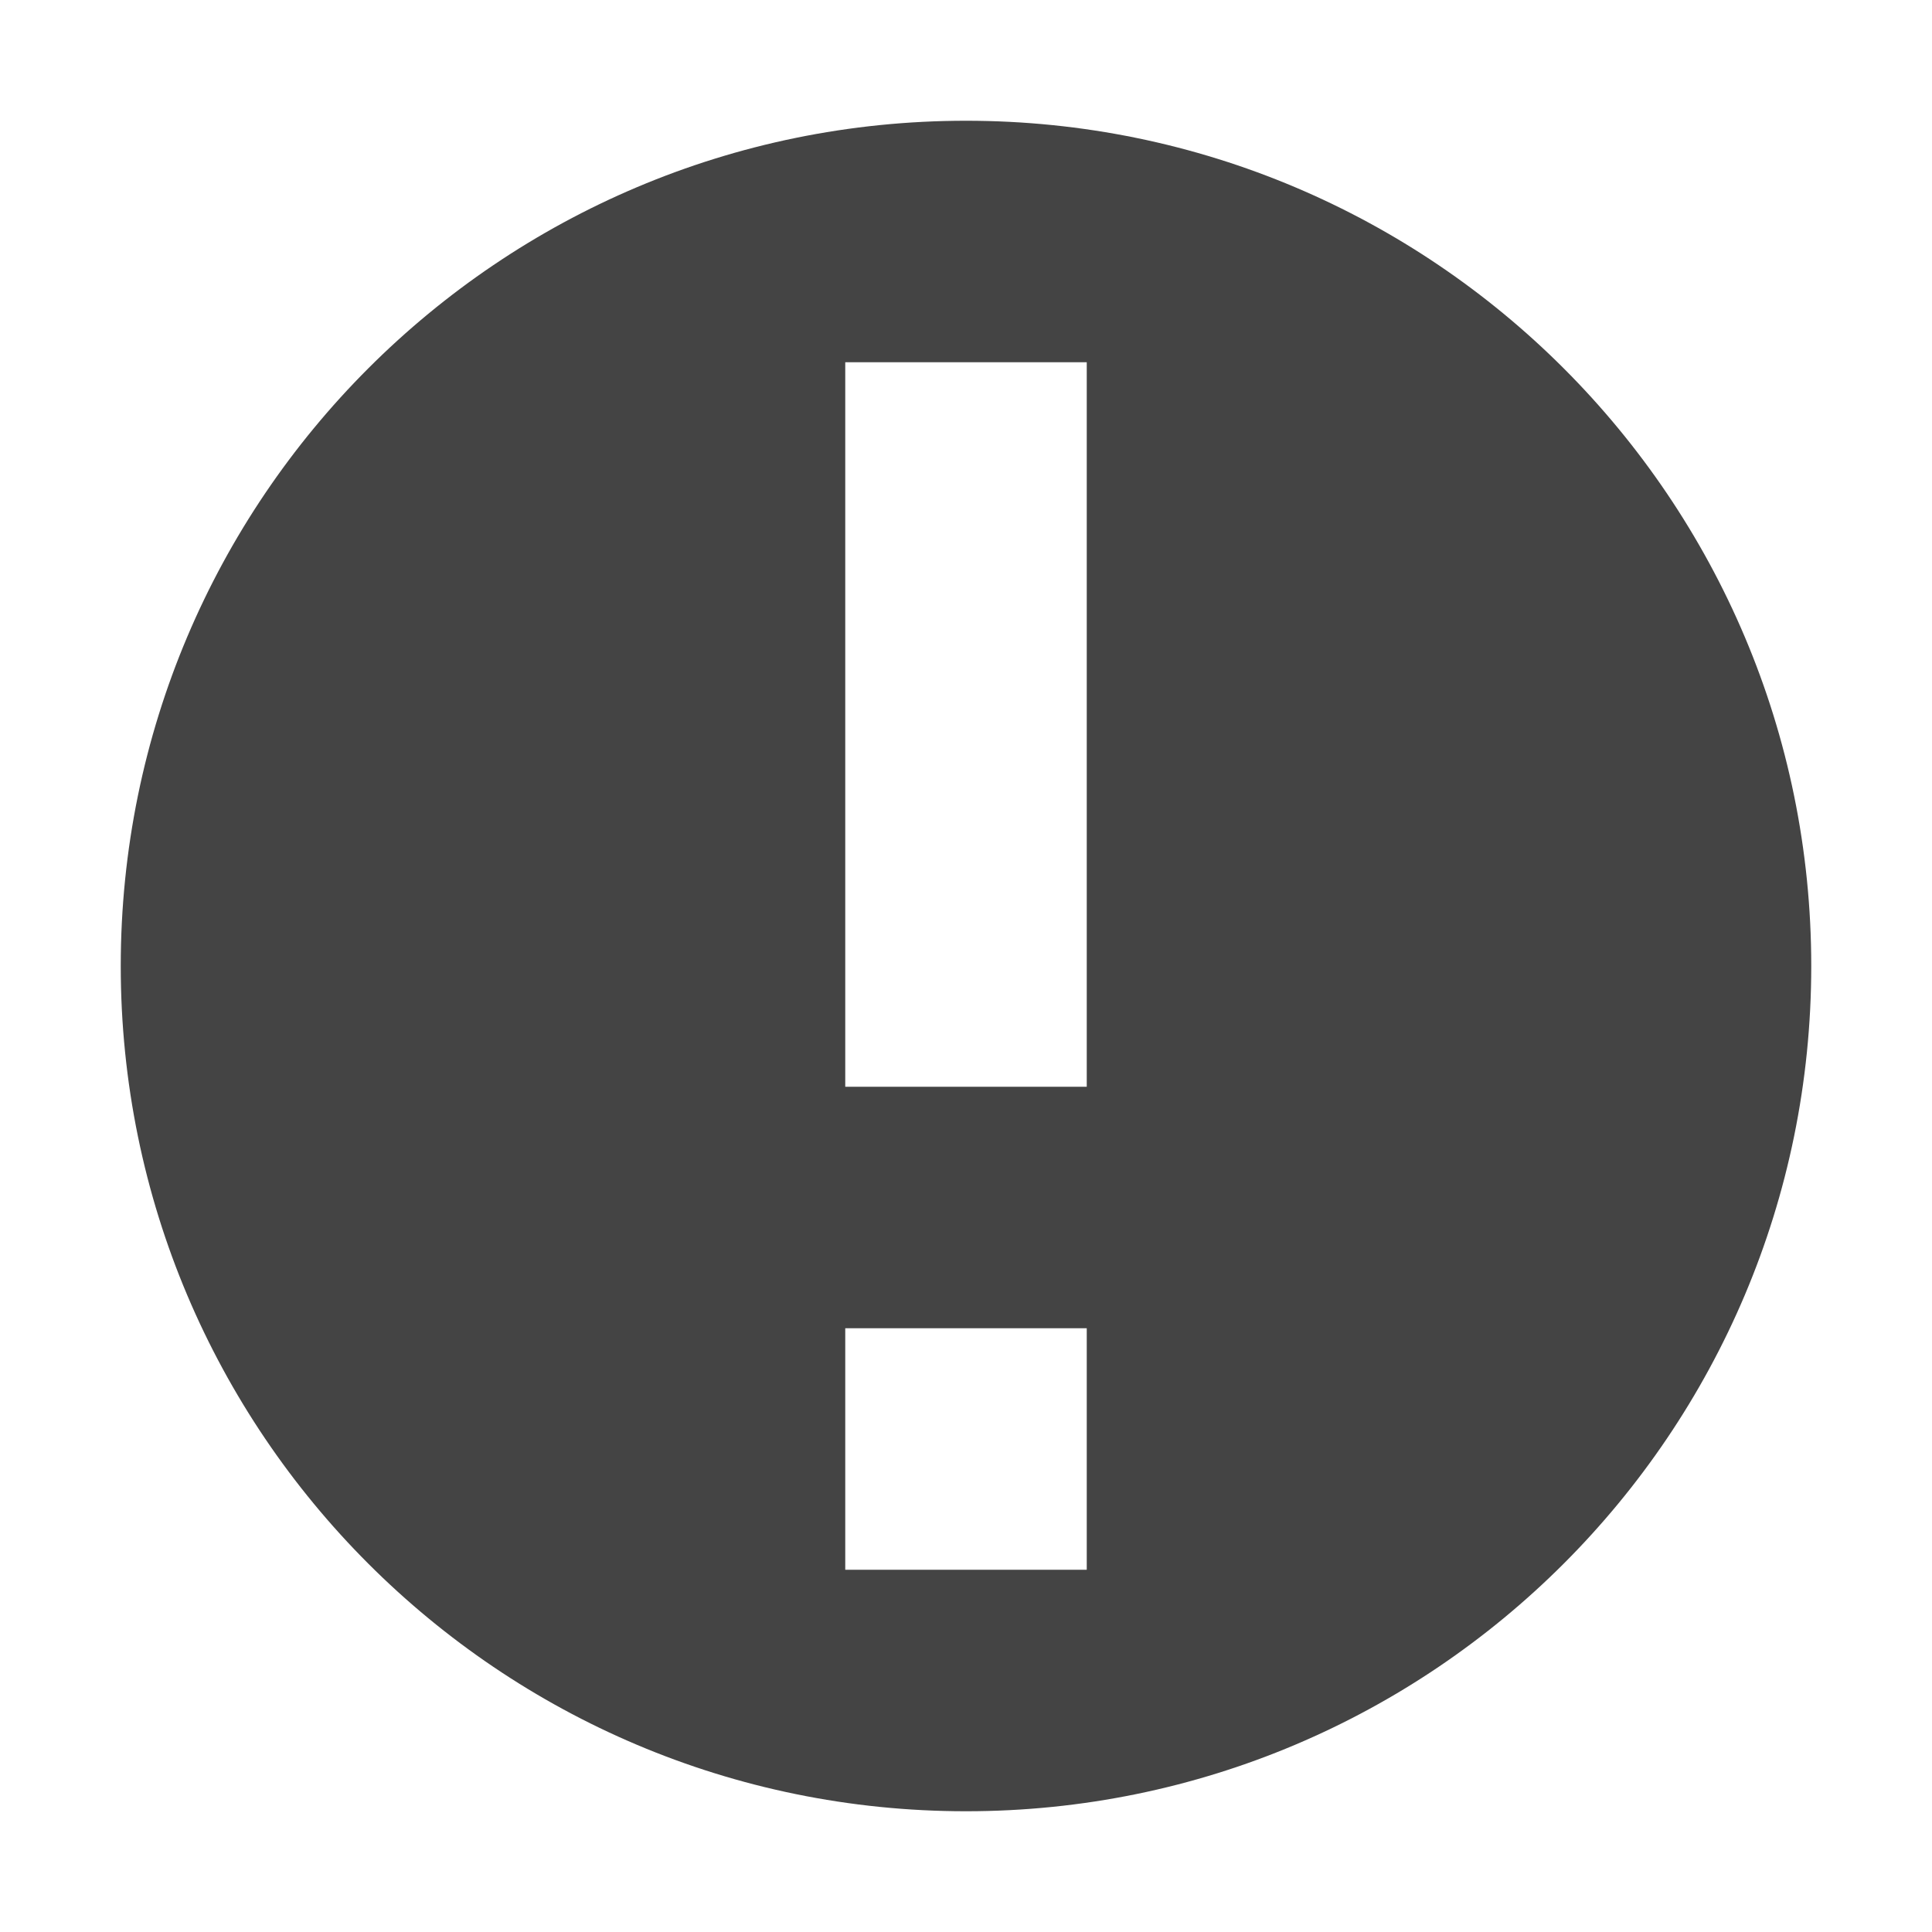
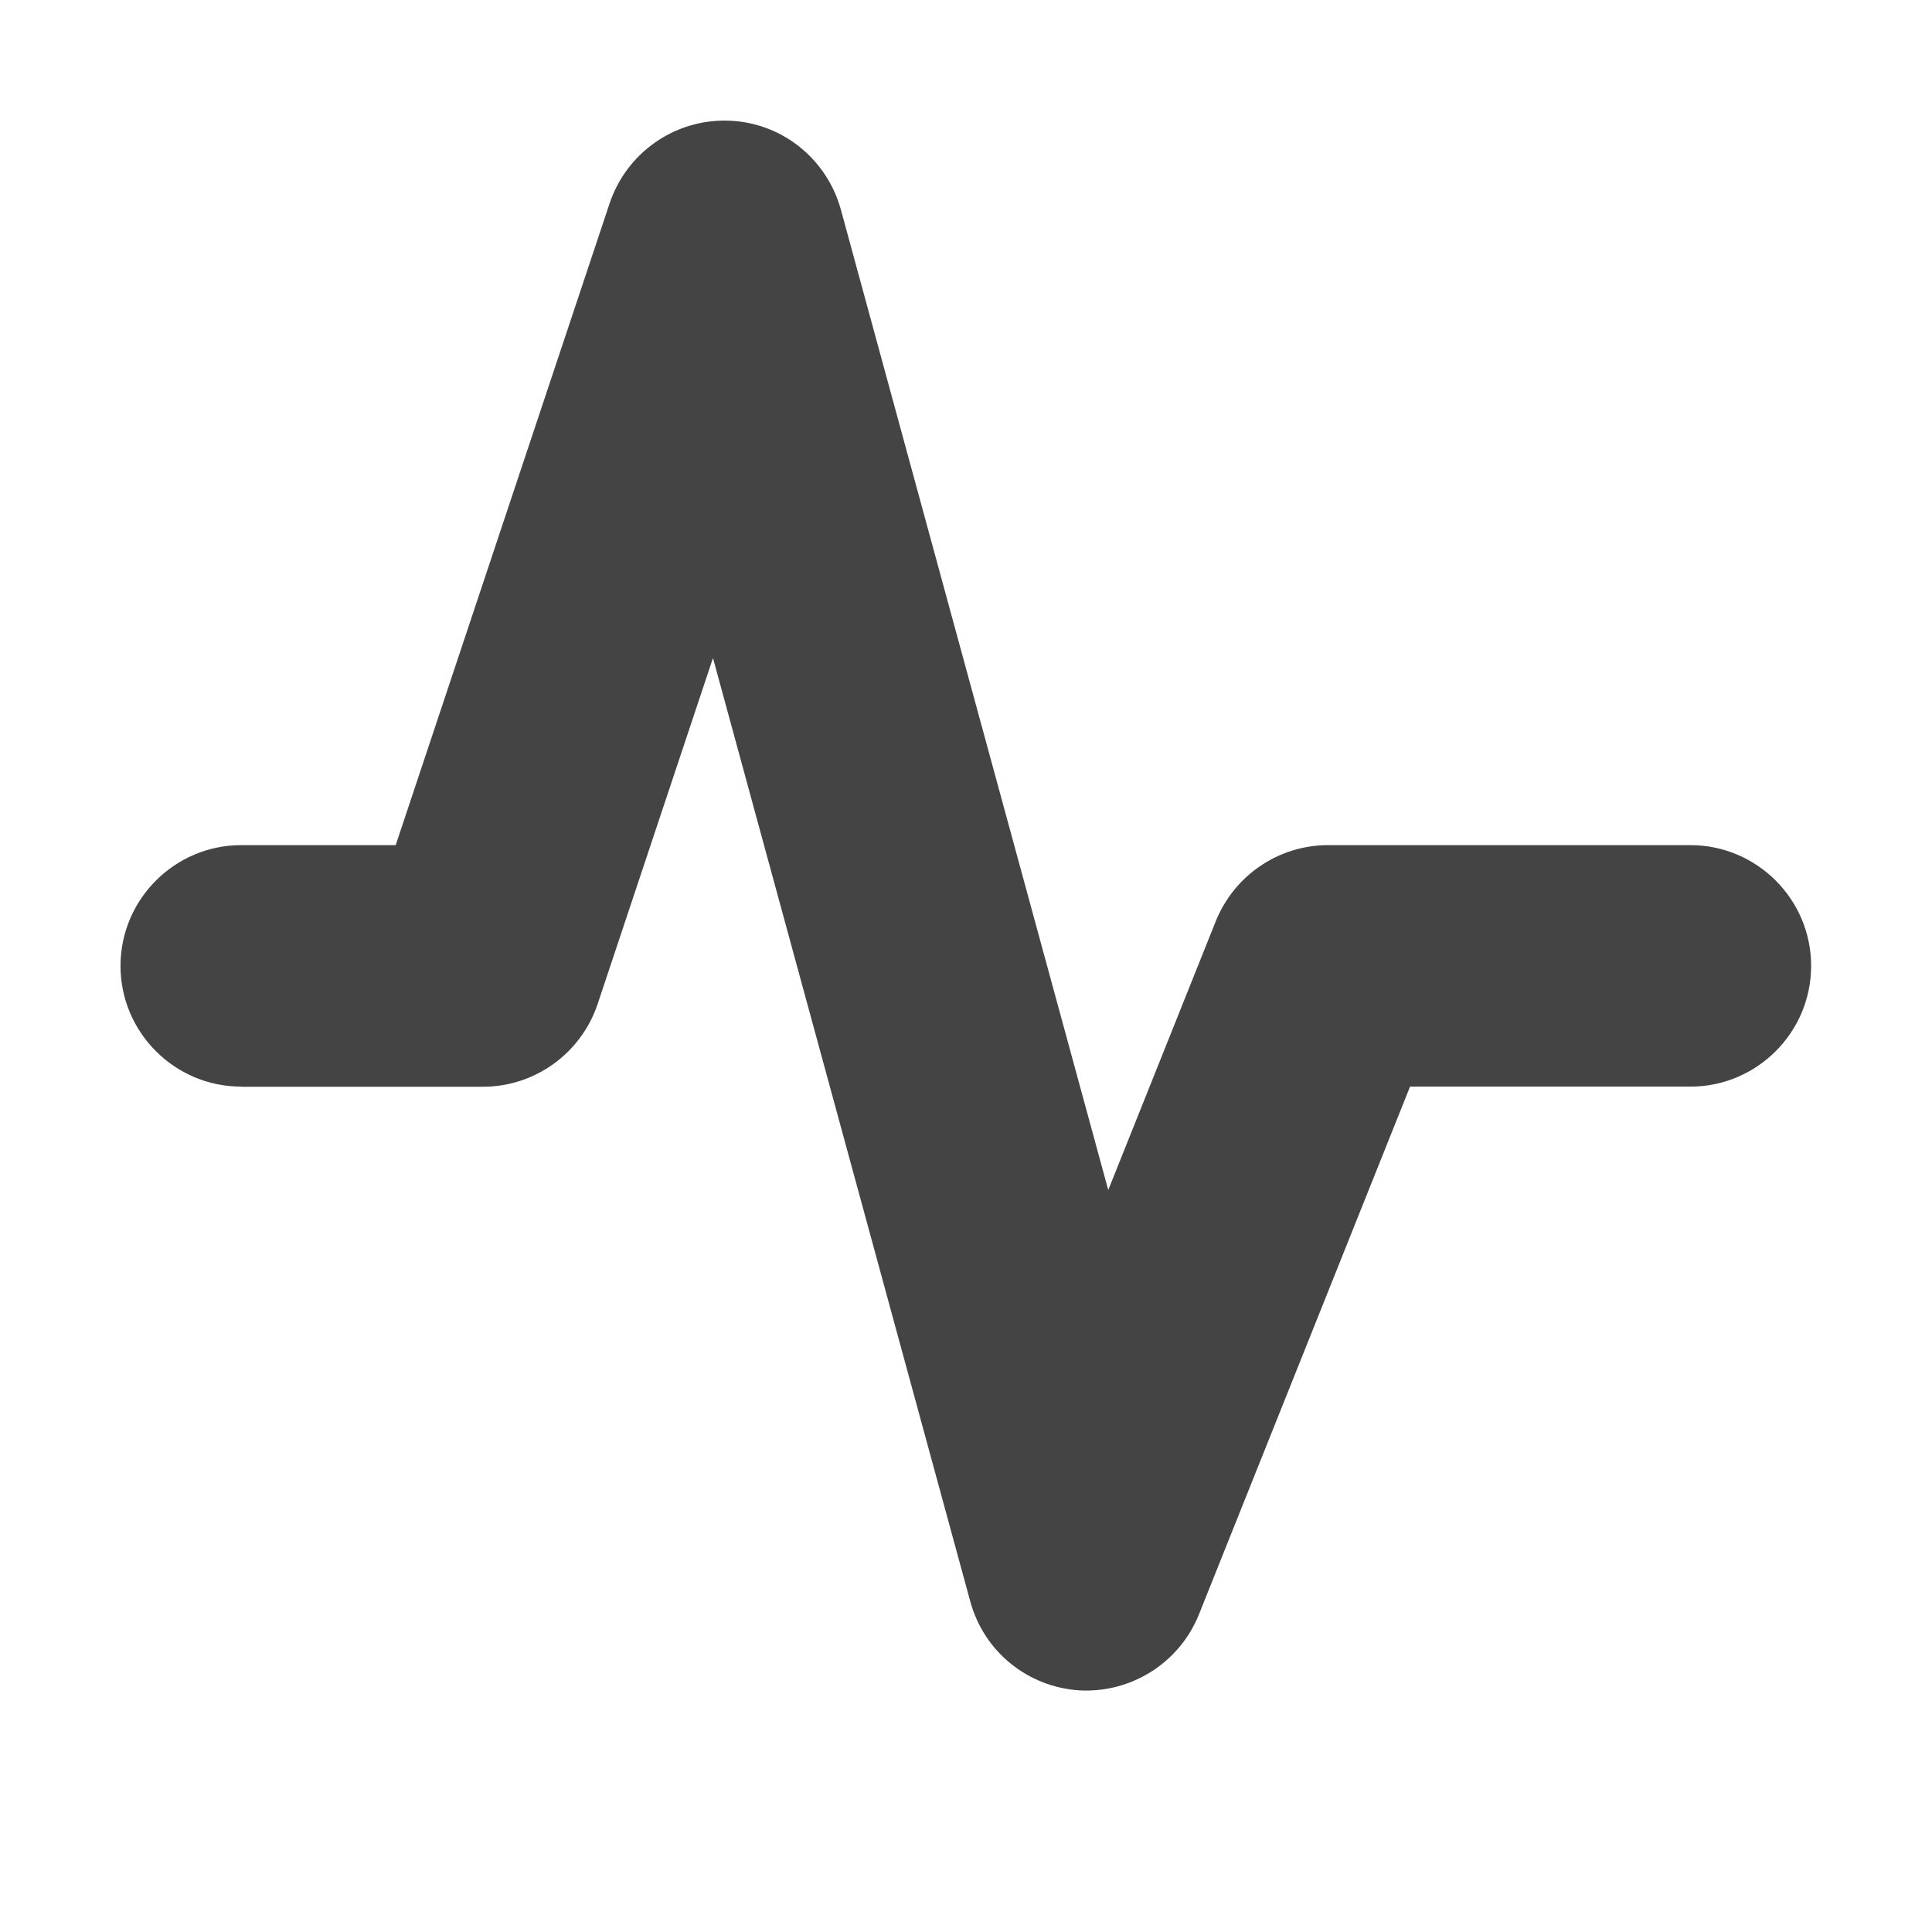
<svg xmlns="http://www.w3.org/2000/svg" version="1.1" viewBox="0 0 16 16">
-   <path d="m8 1a7 7 0 0 0-7 7 7 7 0 0 0 7 7 7 7 0 0 0 7-7 7 7 0 0 0-7-7zm-1 2h2v6h-2zm0 8h2v2h-2z" style="fill:#444" />
+   <path d="m2 9h2c0.43 0 0.812-0.277 0.949-0.684l2-6-1.914-0.055 3 11c0.113 0.418 0.477 0.711 0.906 0.738 0.43 0.023 0.828-0.23 0.988-0.629l2-5-0.93 0.629h3c0.551 0 1-0.449 1-1s-0.449-1-1-1h-3c-0.41 0-0.777 0.25-0.93 0.629l-2 5 1.895 0.109-3-11c-0.117-0.426-0.496-0.727-0.938-0.738s-0.836 0.266-0.977 0.684l-2 6 0.949-0.684h-2c-0.551 0-1 0.449-1 1s0.449 1 1 1z" fill="#222" style="fill:#444" />
</svg>
